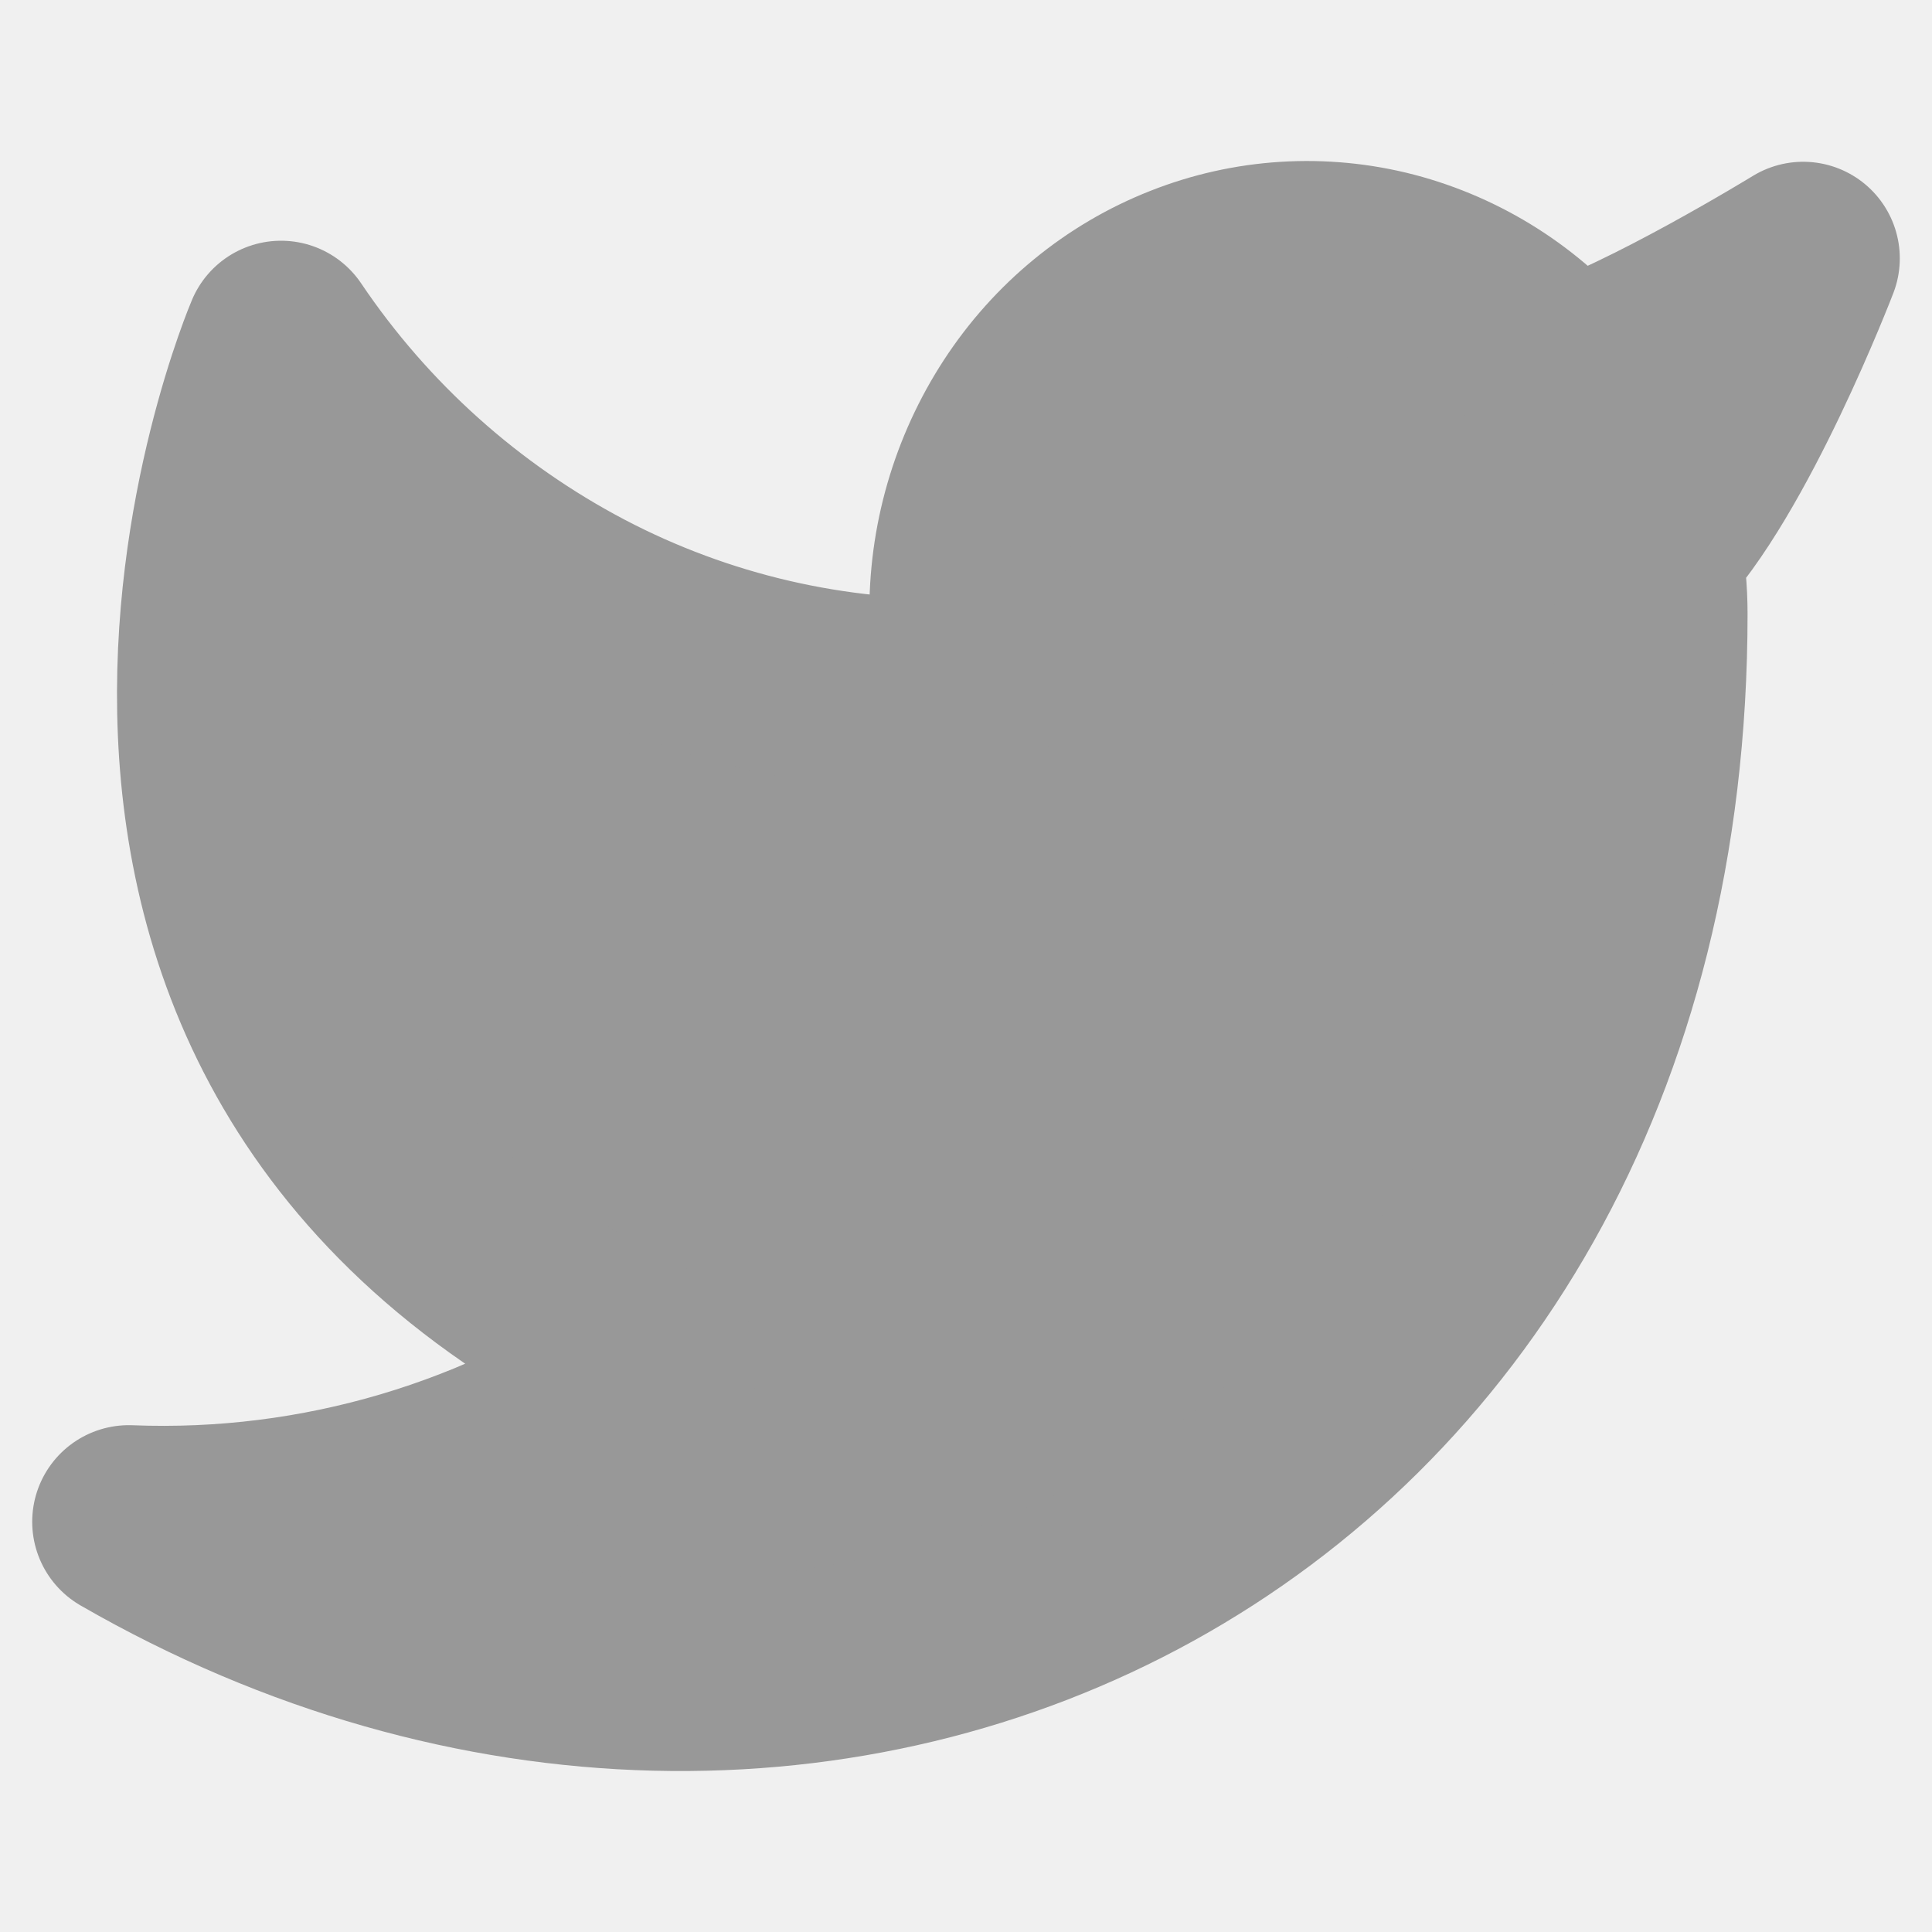
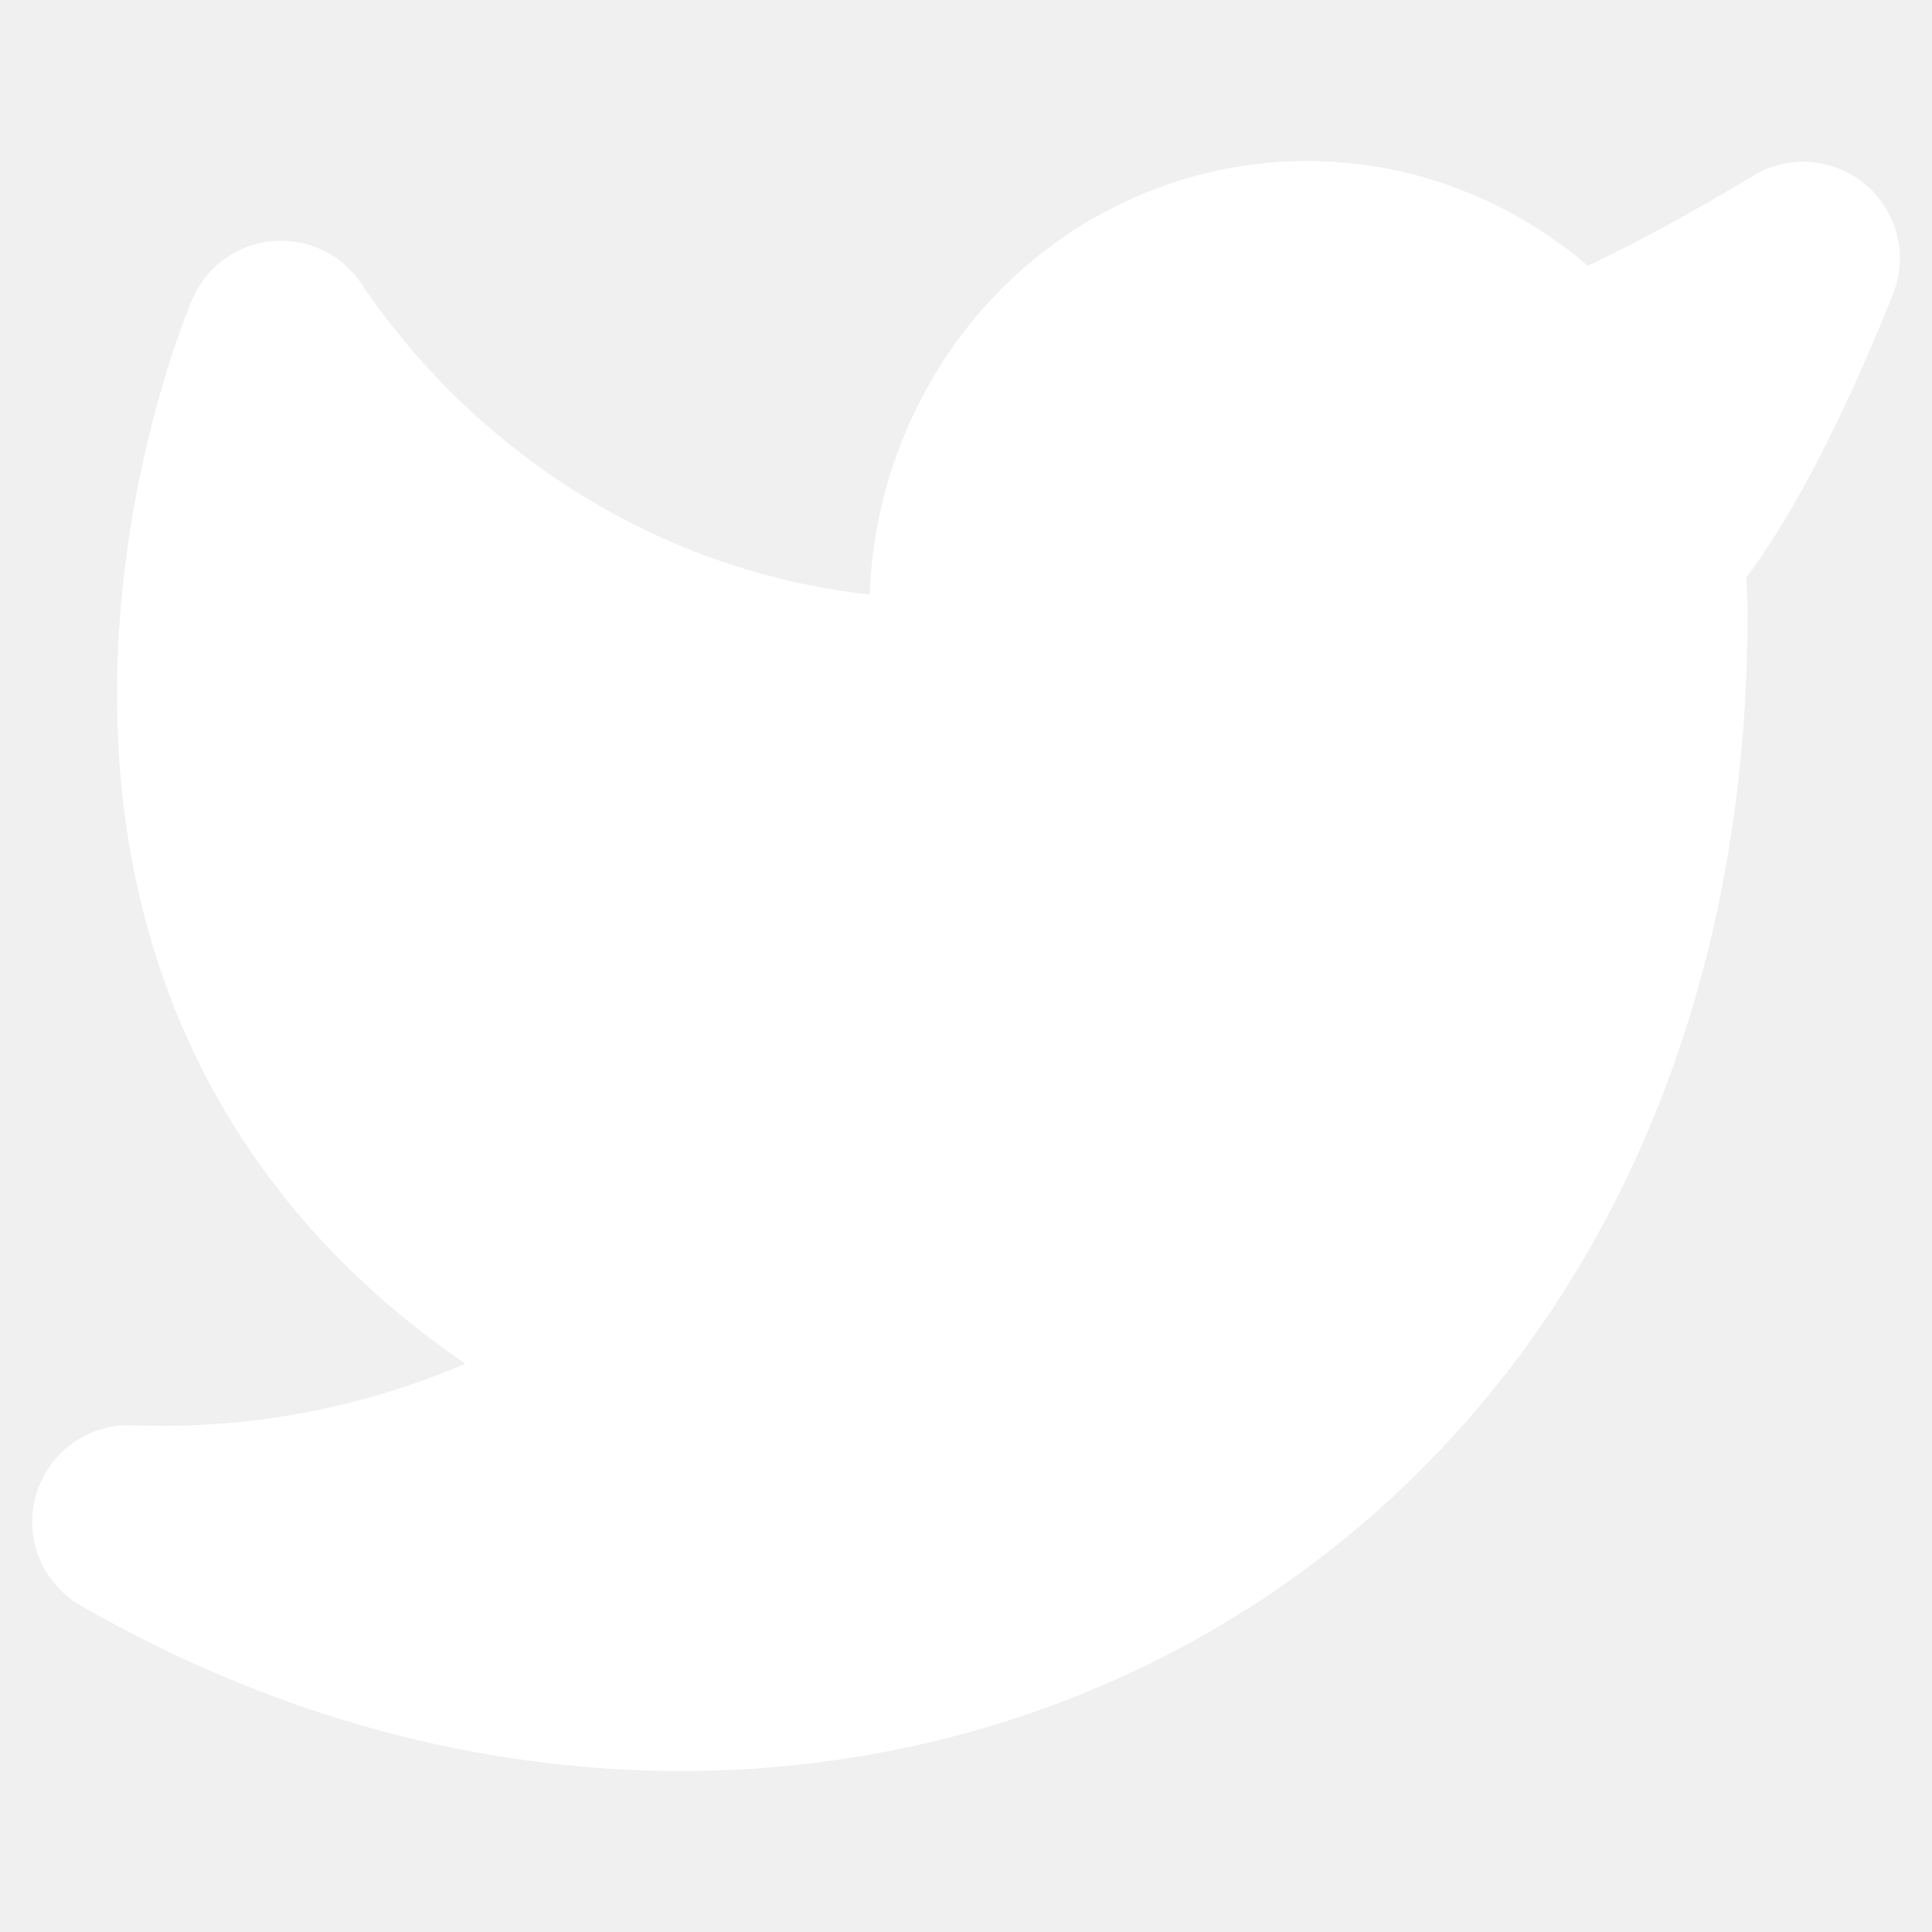
<svg xmlns="http://www.w3.org/2000/svg" width="15" height="15" viewBox="0 0 15 15" fill="none">
-   <path d="M14 2.006s-1.192.731-1.855.938a2.634 2.634 0 0 0-1.355-.862 2.557 2.557 0 0 0-1.587.099c-.507.2-.942.557-1.246 1.023a2.82 2.82 0 0 0-.457 1.58v.612a6.111 6.111 0 0 1-2.995-.695 6.372 6.372 0 0 1-2.323-2.082s-2.364 5.517 2.954 7.97A6.698 6.698 0 0 1 1 11.815c5.318 3.065 11.818 0 11.818-7.05 0-.171-.016-.341-.047-.509.603-.617 1.229-2.25 1.229-2.25z" fill="#989898" stroke="#989898" stroke-width="1.5" stroke-linecap="round" stroke-linejoin="round" />
+   <path d="M14 2.006s-1.192.731-1.855.938a2.634 2.634 0 0 0-1.355-.862 2.557 2.557 0 0 0-1.587.099c-.507.2-.942.557-1.246 1.023a2.82 2.82 0 0 0-.457 1.58v.612a6.111 6.111 0 0 1-2.995-.695 6.372 6.372 0 0 1-2.323-2.082s-2.364 5.517 2.954 7.97A6.698 6.698 0 0 1 1 11.815c5.318 3.065 11.818 0 11.818-7.05 0-.171-.016-.341-.047-.509.603-.617 1.229-2.25 1.229-2.25z" fill="#fff" stroke="#fff" stroke-width="1.5" stroke-linecap="round" stroke-linejoin="round" />
</svg>
